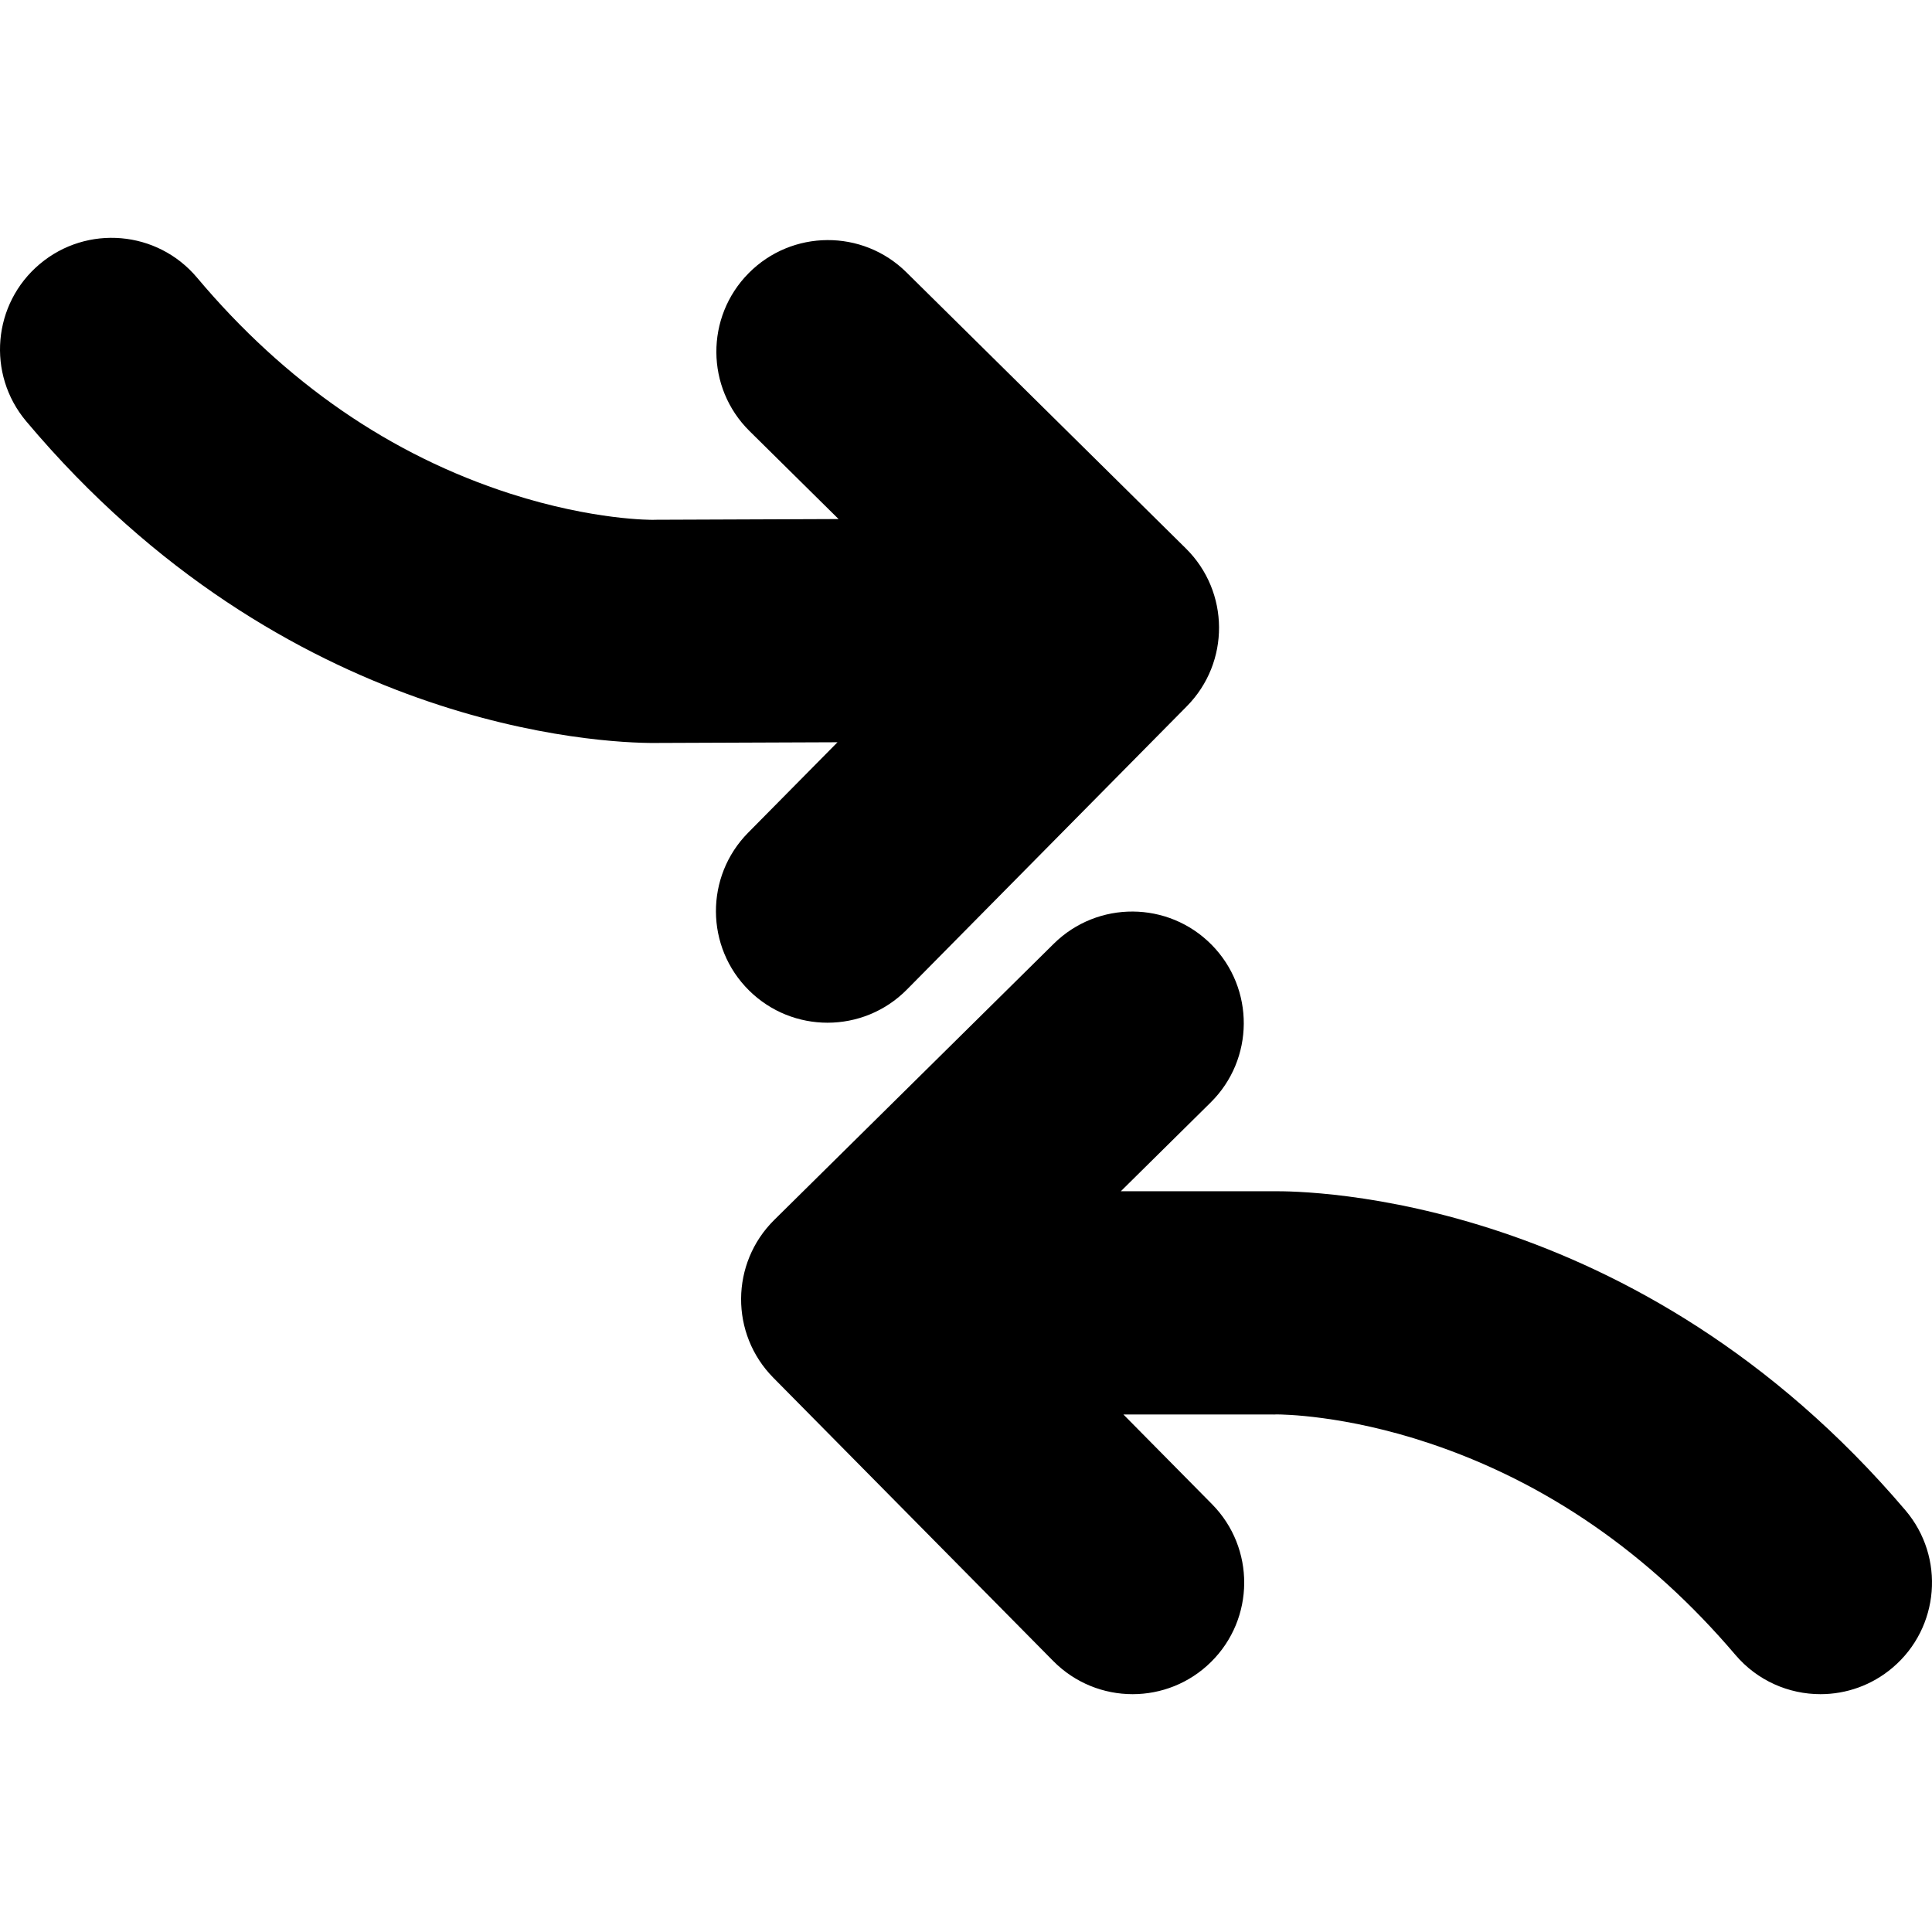
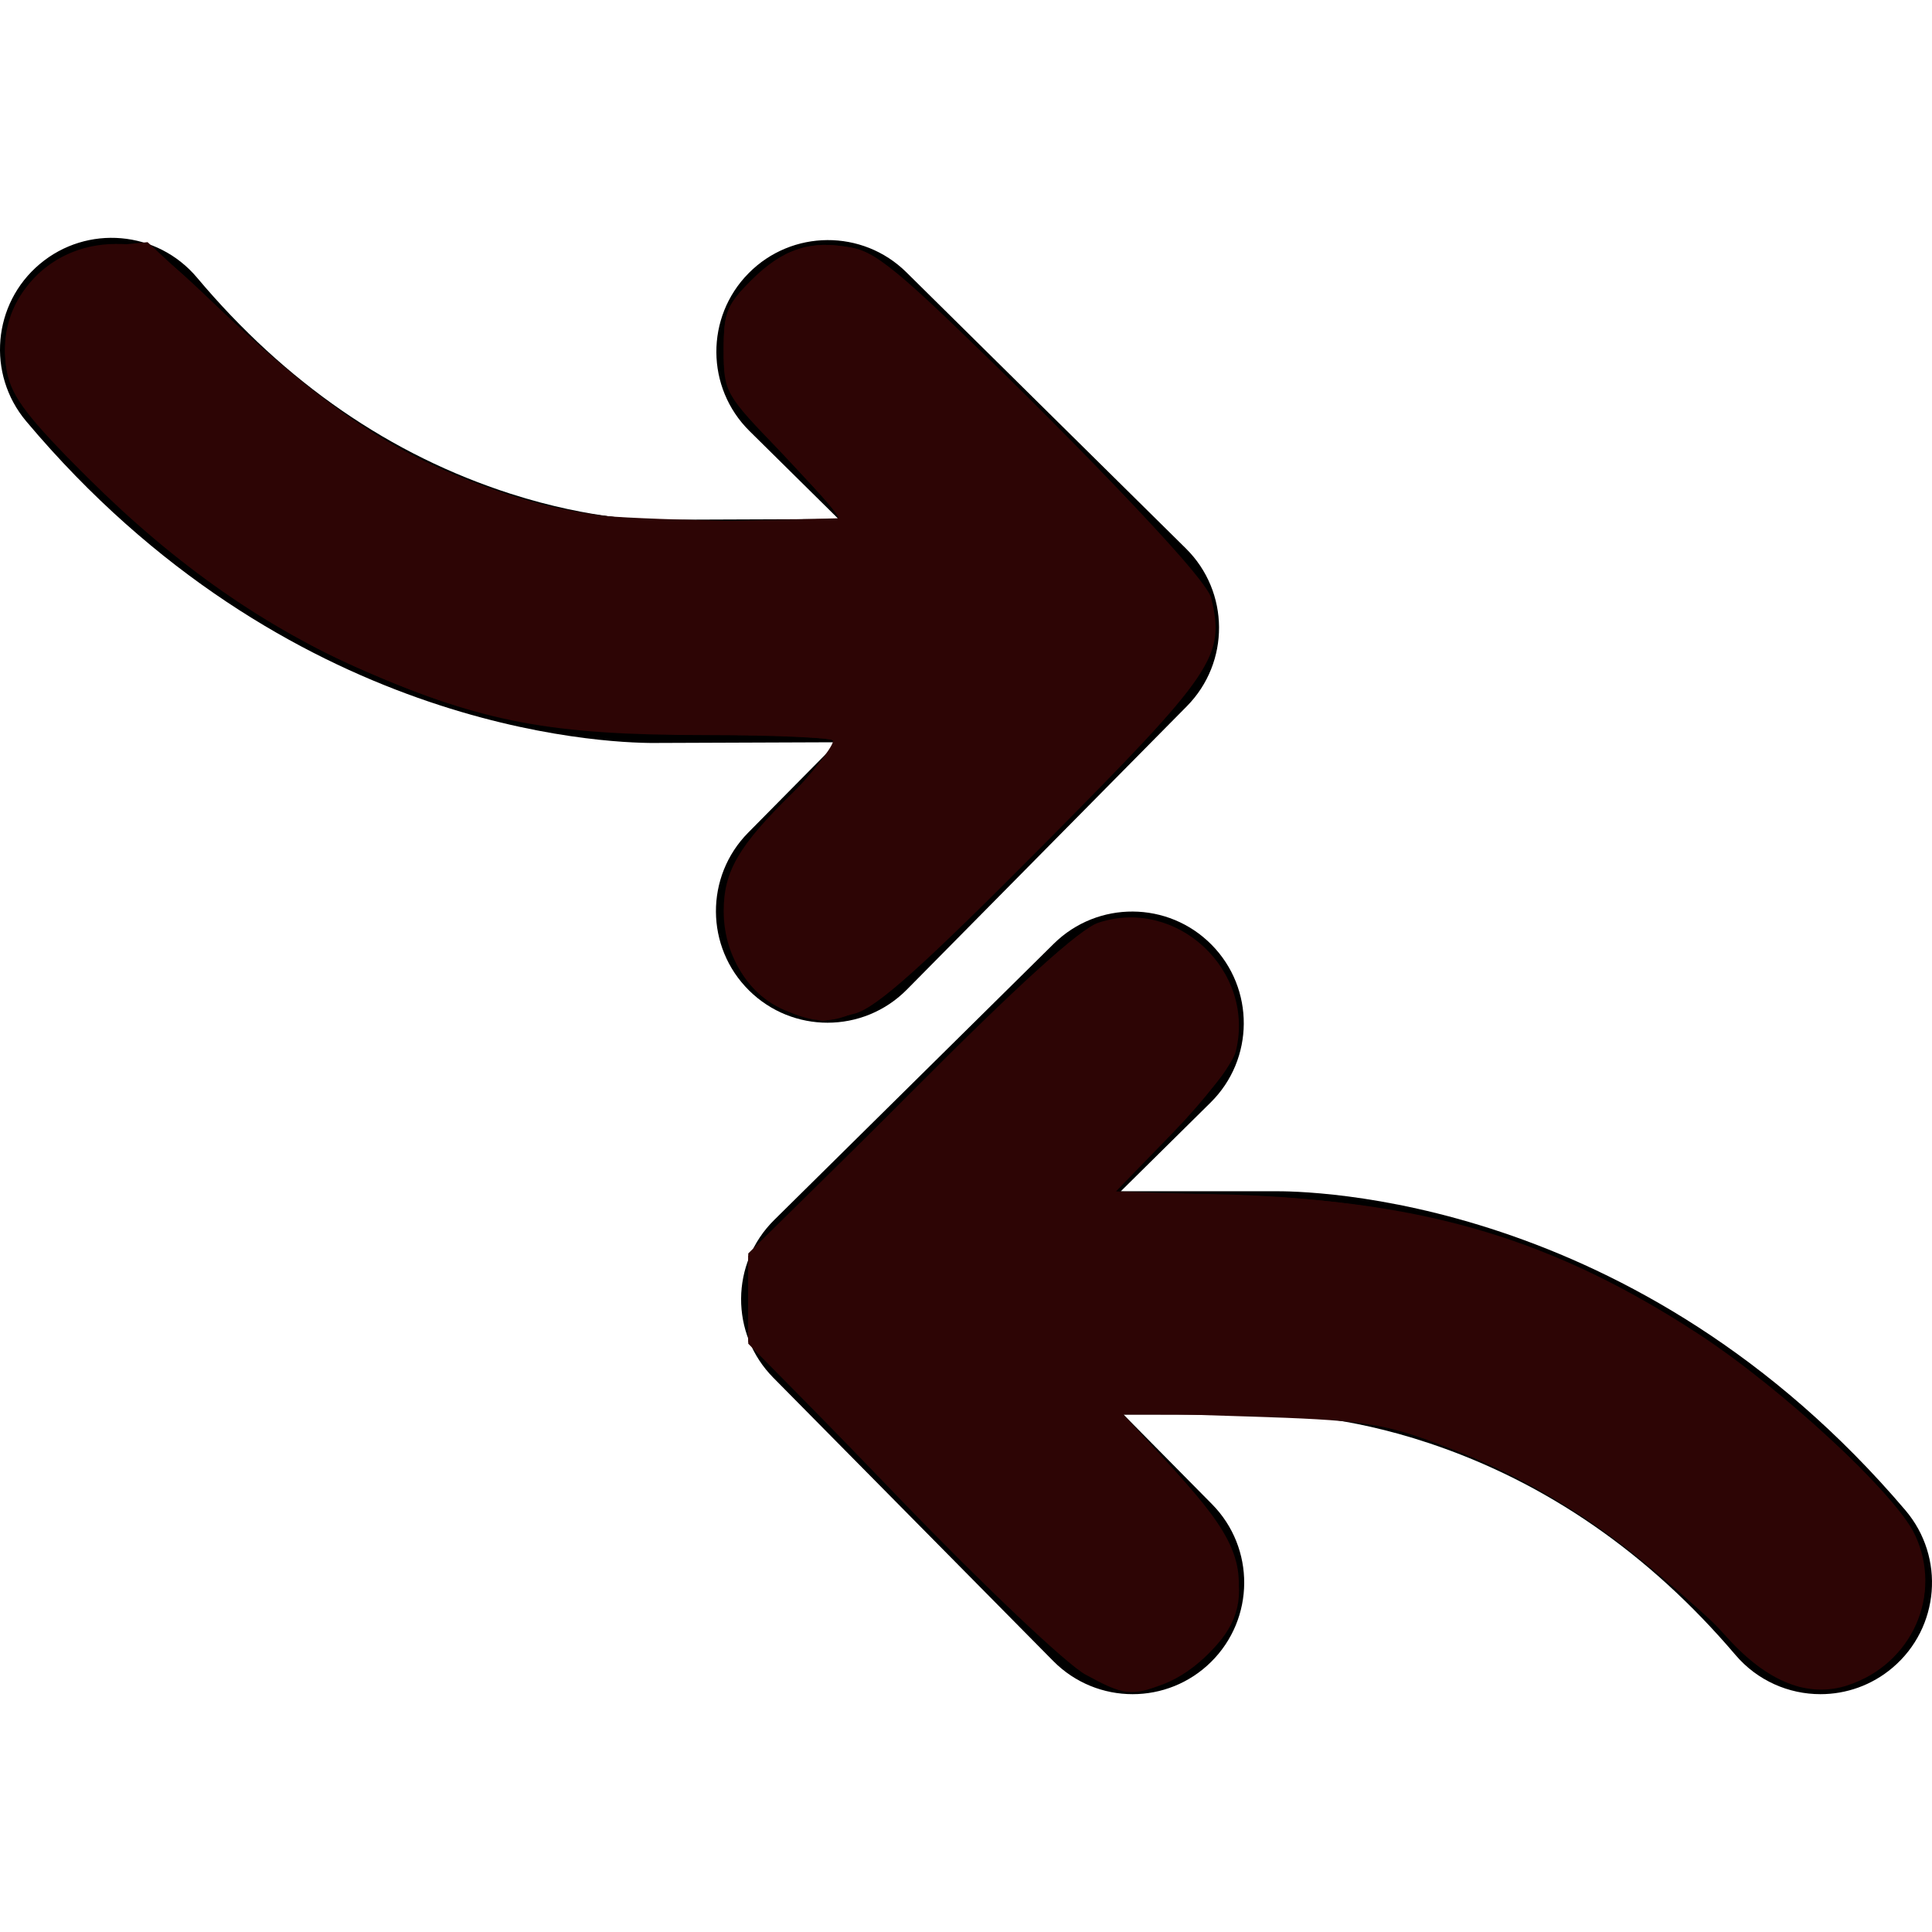
<svg xmlns="http://www.w3.org/2000/svg" version="1.1" id="Capa_1" x="0px" y="0px" width="908.901px" height="908.901px" viewBox="0 0 908.901 908.901" style="enable-background:new 0 0 908.901 908.901;" xml:space="preserve">
-   <g>
-     <path d="M307.634,349.533c0.826,0,1.51-0.007,2.045-0.016L394,349.19l-42.036,42.542c-20.379,20.625-20.18,53.866,0.445,74.245   c10.231,10.109,23.566,15.155,36.897,15.155c13.541,0,27.078-5.207,37.347-15.601l131.684-133.271   c20.379-20.625,20.18-53.866-0.445-74.245L426.412,128.103c-20.625-20.379-53.865-20.18-74.245,0.445   c-20.379,20.625-20.181,53.866,0.444,74.245l41.895,41.394l-85.646,0.332l-1.604,0.031c-0.271,0.007-27.857,0.333-67.073-12.27   c-56.398-18.125-106.021-52.333-147.491-101.673c-18.657-22.197-51.774-25.066-73.969-6.41   c-22.196,18.655-25.066,51.772-6.411,73.969C134.331,343.34,283.218,349.533,307.634,349.533z" />
-     <path d="M598.381,560.424h-71.104l42.251-41.747c20.625-20.379,20.824-53.619,0.445-74.244   c-20.38-20.625-53.62-20.824-74.245-0.445L364.249,573.9c-20.625,20.379-20.824,53.62-0.445,74.245l131.682,133.271   c10.271,10.395,23.806,15.601,37.348,15.601c13.33,0,26.667-5.047,36.897-15.155c20.625-20.379,20.824-53.62,0.445-74.245   l-41.689-42.192h70.381l0.47,0.036l1.108-0.056c2.728,0.005,32.121,0.245,71.957,13.553   c54.997,18.374,103.446,51.873,144.003,99.566c10.386,12.211,25.155,18.491,40.021,18.491c12.023,0,24.107-4.108,33.985-12.507   c22.088-18.783,24.768-51.917,5.983-74.005C770.111,561.999,615.311,560.149,598.381,560.424z" />
+   <defs id="defs12040" />
+   <g id="g12005">
+     <path d="M307.634,349.533c0.826,0,1.51-0.007,2.045-0.016L394,349.19l-42.036,42.542c-20.379,20.625-20.18,53.866,0.445,74.245   c10.231,10.109,23.566,15.155,36.897,15.155c13.541,0,27.078-5.207,37.347-15.601l131.684-133.271   c20.379-20.625,20.18-53.866-0.445-74.245L426.412,128.103c-20.625-20.379-53.865-20.18-74.245,0.445   c-20.379,20.625-20.181,53.866,0.444,74.245l41.895,41.394l-85.646,0.332l-1.604,0.031c-0.271,0.007-27.857,0.333-67.073-12.27   c-56.398-18.125-106.021-52.333-147.491-101.673c-18.657-22.197-51.774-25.066-73.969-6.41   c-22.196,18.655-25.066,51.772-6.411,73.969C134.331,343.34,283.218,349.533,307.634,349.533z" id="path12001" />
+     <path d="M598.381,560.424h-71.104l42.251-41.747c20.625-20.379,20.824-53.619,0.445-74.244   c-20.38-20.625-53.62-20.824-74.245-0.445L364.249,573.9c-20.625,20.379-20.824,53.62-0.445,74.245l131.682,133.271   c10.271,10.395,23.806,15.601,37.348,15.601c13.33,0,26.667-5.047,36.897-15.155c20.625-20.379,20.824-53.62,0.445-74.245   l-41.689-42.192h70.381l0.47,0.036l1.108-0.056c2.728,0.005,32.121,0.245,71.957,13.553   c54.997,18.374,103.446,51.873,144.003,99.566c10.386,12.211,25.155,18.491,40.021,18.491c12.023,0,24.107-4.108,33.985-12.507   c22.088-18.783,24.768-51.917,5.983-74.005C770.111,561.999,615.311,560.149,598.381,560.424z" id="path12003" />
  </g>
-   <g>
- </g>
-   <g>
- </g>
-   <g>
- </g>
-   <g>
- </g>
-   <g>
- </g>
-   <g>
- </g>
-   <g>
- </g>
-   <g>
- </g>
-   <g>
- </g>
-   <g>
- </g>
-   <g>
- </g>
-   <g>
- </g>
-   <g>
- </g>
-   <g>
- </g>
-   <g>
- </g>
+   <g id="g12007" />
+   <g id="g12009" />
+   <g id="g12011" />
+   <g id="g12013" />
+   <g id="g12015" />
+   <g id="g12017" />
+   <g id="g12019" />
+   <g id="g12021" />
+   <g id="g12023" />
+   <g id="g12025" />
+   <g id="g12027" />
+   <g id="g12029" />
+   <g id="g12031" />
+   <g id="g12033" />
+   <g id="g12035" />
+   <path style="opacity:1;fill:#2d0505;fill-opacity:1;stroke-width:3.851" d="m 377.2,477.83 c -21.866,-5.554 -36.748,-25.471 -36.748,-49.183 0,-18.733 7.034,-30.813 32.439,-55.712 11.813,-11.578 21.479,-22.409 21.479,-24.07 0,-1.661 -28.162,-3.032 -62.583,-3.047 C 259.346,345.786 227.522,339.835 172.401,316.011 125.325,295.664 83.011,266.21 41.356,224.792 13.347,196.942 5.51,186.714 3.347,175.181 c -6.04,-32.194 17.831,-60.413 51.103,-60.413 16.279,0 18.819,1.645 52.386,33.924 49.686,47.78 76.521,65.044 131.485,84.588 23.5,8.356 35.463,9.855 91.542,11.466 35.48,1.02 64.509,0.485 64.509,-1.187 0,-1.673 -12.132,-15.553 -26.959,-30.844 -26.366,-27.191 -26.959,-28.244 -26.959,-47.855 0,-17.6 1.574,-21.626 12.867,-32.919 14.978,-14.978 27.74,-19.072 47.816,-15.341 12.196,2.267 26.1,14.345 90.264,78.412 48.614,48.541 76.768,79.545 78.412,86.349 6.63,27.442 1.522,34.97 -78.369,115.501 -57.164,57.622 -78.865,77.071 -89.196,79.941 -7.509,2.086 -14.519,3.601 -15.578,3.368 -1.059,-0.234 -5.32,-1.287 -9.468,-2.341 z" id="path12587" />
+   <path style="opacity:1;fill:#2d0505;fill-opacity:1;stroke-width:3.851" d="m 510.617,787.778 c -8.784,-4.785 -47.863,-41.789 -87.259,-82.627 L 352.007,631.191 V 611.015 590.84 l 75.902,-76.248 c 51.344,-51.578 80.085,-77.629 88.83,-80.515 36.99,-12.208 74.139,22.682 64.604,60.673 -1.423,5.67 -14.678,22.778 -29.455,38.018 l -26.868,27.709 58.879,1.949 c 87.613,2.9 147.787,21.136 215.322,65.256 39.2,25.609 92.481,75.008 101.577,94.177 13.346,28.125 -1.205,60.969 -31.431,70.945 -18.667,6.161 -37.919,-1.458 -56.881,-22.511 -40.541,-45.011 -107.791,-86.515 -160.081,-98.797 -15.508,-3.642 -43.837,-5.901 -74.449,-5.937 l -49.416,-0.057 25.317,27.739 c 26.253,28.765 32.17,42.512 27.484,63.849 -2.89,13.157 -18.607,29.392 -34.134,35.259 -15.092,5.702 -18.52,5.274 -36.592,-4.569 z" id="path12589" />
+   <path style="opacity:1;fill:#2d0505;fill-opacity:1;stroke-width:3.851" d="m 368.665,475.02 c -20.446,-8.894 -31.284,-32.643 -26.51,-58.093 1.77,-9.435 10.128,-21.627 27.311,-39.843 13.618,-14.436 23.638,-27.371 22.265,-28.744 -1.373,-1.373 -25.17,-2.549 -52.884,-2.615 C 255.262,345.528 220.207,338.485 158.106,309.41 99.801,282.113 8.509,202.699 3.258,174.709 -2.489,144.073 18.058,118.862 51.383,115.66 l 18.048,-1.734 37.805,35.109 c 45.196,41.973 74.938,62.117 114.031,77.235 40.076,15.498 70.601,19.987 126.865,18.655 l 48.117,-1.139 -27.897,-30.076 c -27.01,-29.119 -27.897,-30.698 -27.897,-49.612 0,-17.41 1.496,-20.946 13.747,-32.501 15.837,-14.937 27.128,-18.688 45.737,-15.197 10.047,1.885 24.971,13.767 62.203,49.528 26.941,25.876 62.576,62.197 79.187,80.714 46.533,51.869 45.957,53.544 -52.121,151.782 -83.225,83.361 -92.069,88.981 -120.541,76.596 z" id="path12591" />
+   <path style="opacity:1;fill:#2d0505;fill-opacity:1;stroke-width:3.851" d="m 515.036,789.698 c -13.452,-7.422 -35.649,-28.395 -112,-105.823 l -51.029,-51.749 v -21.224 -21.224 l 74.441,-73.336 c 40.943,-40.335 80.147,-76.287 87.122,-79.893 40.356,-20.869 88.203,33.607 61.191,69.668 -4.577,6.111 -17.955,21.076 -29.727,33.255 l -21.404,22.145 32.615,0.067 c 130.314,0.267 211.59,31.362 306.62,117.31 32.152,29.079 45.861,52.967 42.051,73.274 -5.041,26.873 -32.2,46.304 -57.864,41.398 -5.736,-1.096 -22.852,-13.462 -38.037,-27.479 C 757.101,718.164 724.731,697.02 675.514,678.882 649.899,669.443 639.883,668.027 587.027,666.377 l -59.602,-1.86 21.366,23.077 c 40.538,43.786 44.634,71.587 13.991,94.96 -17.374,13.252 -32.558,15.524 -47.745,7.144 z" id="path12593" />
</svg>
